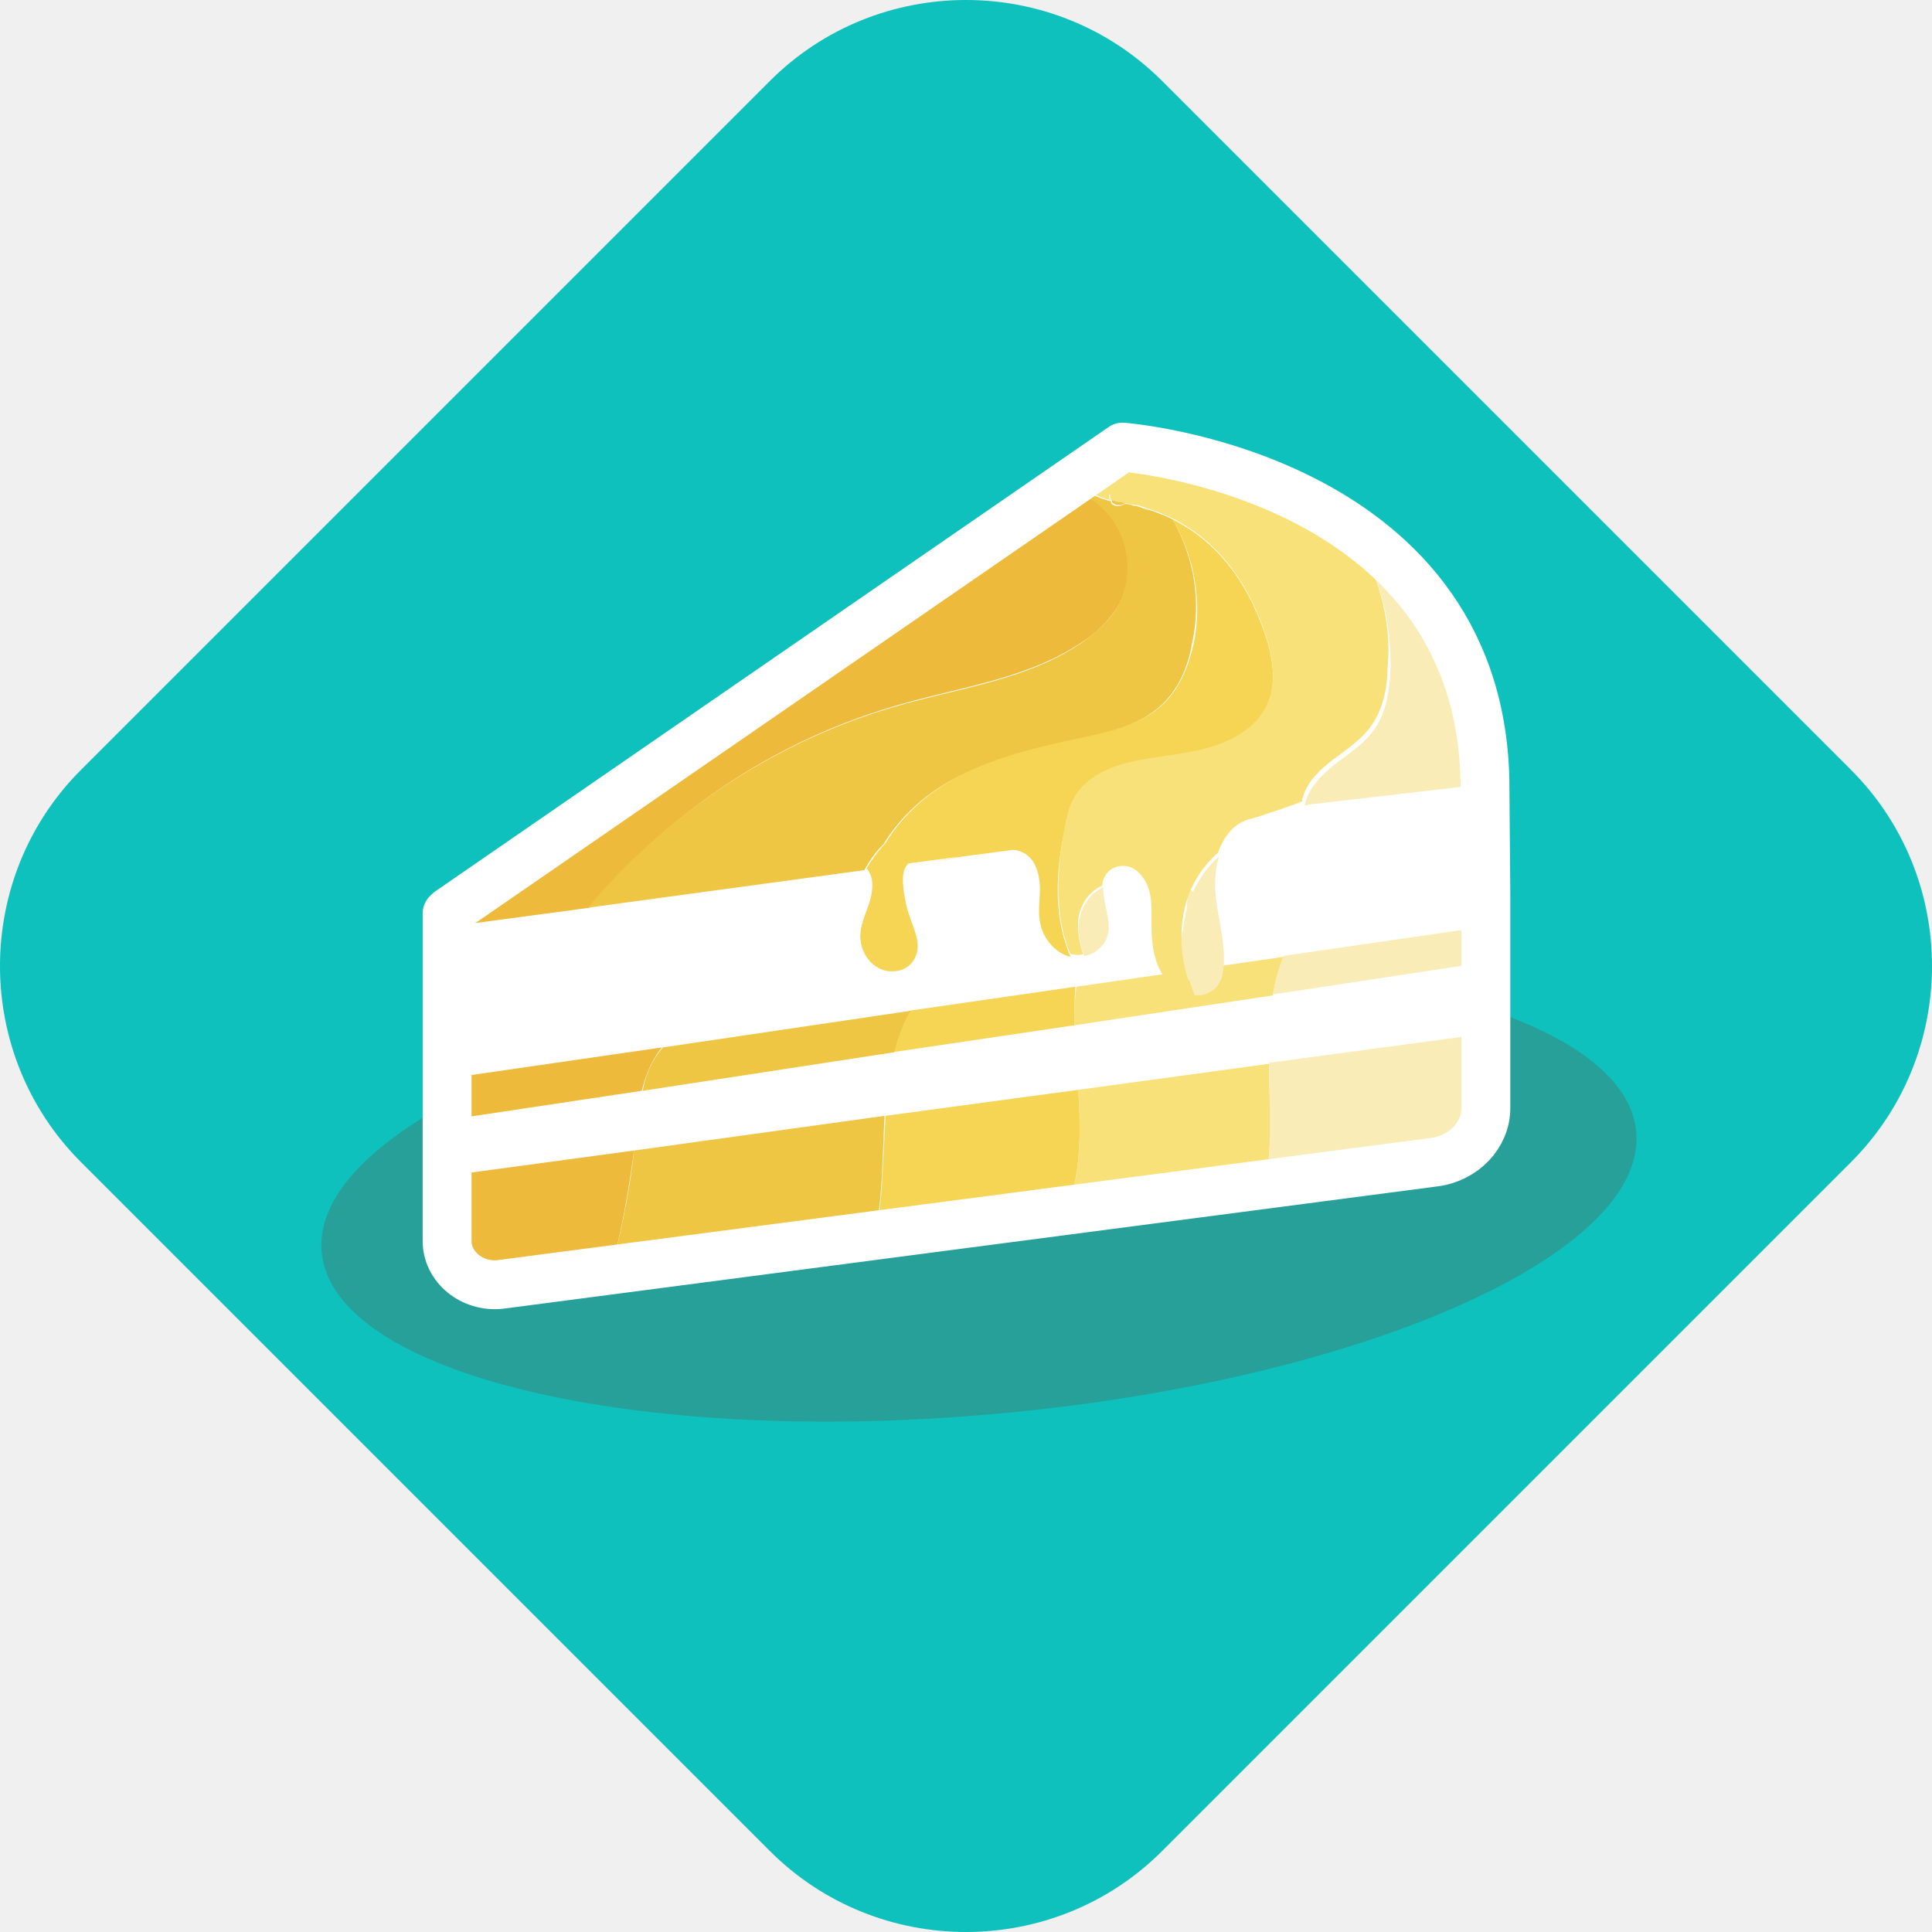
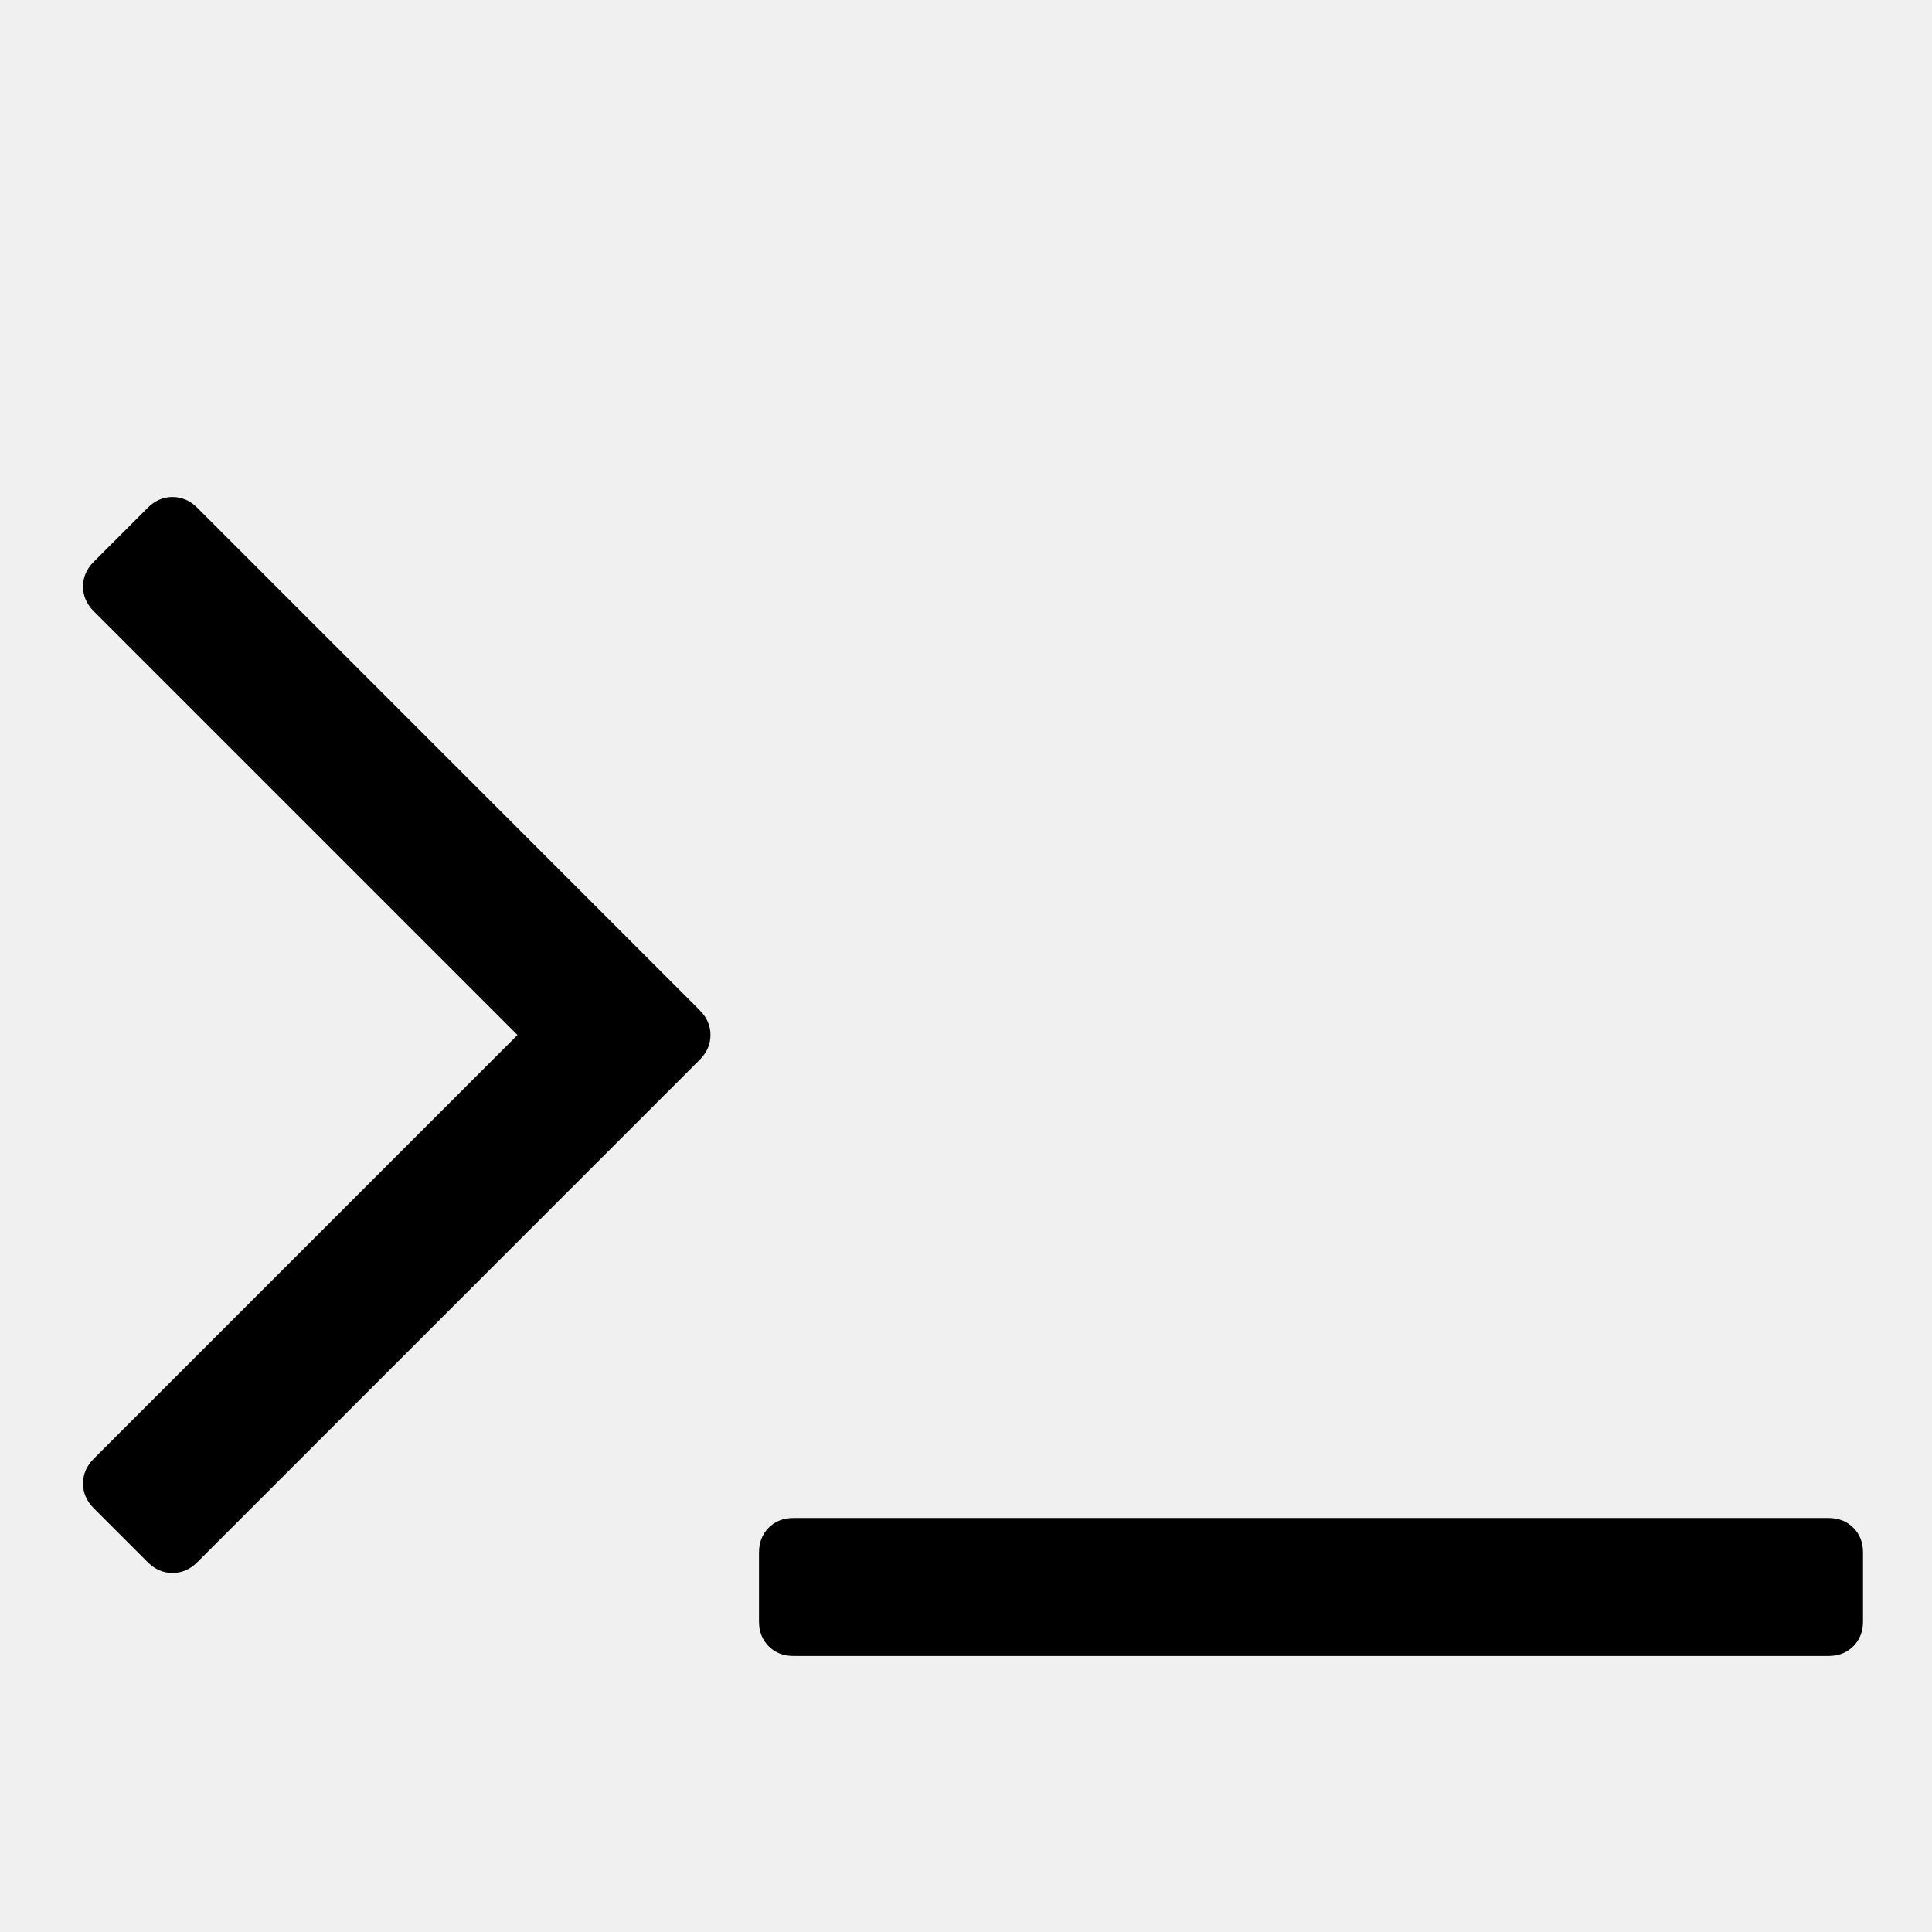
- <svg xmlns="http://www.w3.org/2000/svg" version="1.1" id="Layer_1" x="0px" y="0px" viewBox="0 0 200.5 200.5" enable-background="new 0 0 200.5 200.5" xml:space="preserve">
-   <path fill="#0EC1BC" d="M192.1,120.6l-71.5,71.5c-11.2,11.2-29.5,11.2-40.7,0L8.4,120.6c-11.2-11.2-11.2-29.5,0-40.7L79.9,8.4  c11.2-11.2,29.5-11.2,40.7,0l71.5,71.5C203.3,91.1,203.3,109.4,192.1,120.6z" />
-   <ellipse transform="matrix(0.9958 -9.115107e-02 9.115107e-02 0.9958 -10.8562 9.7731)" fill="#27A09A" cx="101.6" cy="123.7" rx="68.5" ry="23.1" />
-   <g>
-     <path fill="#FFFFFF" d="M153.4,80.8c-0.8-30.3-37.1-32.9-37.1-32.9L47.3,94l0,0l-0.2,0.2l0,1.8l0-1.8v11.2v7.4v3.9v5.3v4.8   c0,2.6,2.6,4.6,5.4,4.3l95.7-12.2c3-0.4,5.2-2.7,5.2-5.4v-4.7V102v-3.4v-6.4L153.4,80.8L153.4,80.8z" />
-     <g>
-       <path fill="#F9E17A" d="M131.7,110.4l-19.8,2.7c0.2,3.3,0.3,6.6-0.4,9.8c-0.1,0.3-0.1,0.5-0.2,0.8l20.3-2.9    c0.2-1.5,0.2-3.1,0.2-4.6C131.8,114.2,131.7,112.3,131.7,110.4z" />
-       <path fill="#F6D555" d="M111.9,113.1l-20,2.7c-0.2,3.6-0.3,7.2-0.7,10.7l20.1-2.8c0.1-0.3,0.1-0.5,0.2-0.8    C112.2,119.6,112.1,116.4,111.9,113.1z" />
-       <path fill="#EDBA3B" d="M47.3,121.9v5.3c0,2.9,2.5,5.1,5.4,4.7l11.1-1.6c0.9-3.6,1.5-7.2,2-10.9L47.3,121.9z" />
-       <path fill="#EFC643" d="M65.8,119.4c-0.4,3.7-1.1,7.3-2,10.9l27.3-3.8c0.5-3.5,0.5-7.1,0.7-10.7L65.8,119.4z" />
-       <path fill="#F9ECB7" d="M131.8,116.1c0,1.5,0,3.1-0.2,4.6l16.4-2.3c3-0.4,5.2-2.9,5.2-5.9v-5.1l-21.5,2.9    C131.7,112.3,131.8,114.2,131.8,116.1z" />
-       <path fill="#F9E17A" d="M111.5,106.4l20.6-3.1c0.2-1.4,0.6-2.7,1.1-4l-21.5,3.1C111.5,103.7,111.5,105,111.5,106.4z" />
-       <path fill="#F9ECB7" d="M132.1,103.2l21.1-3.2v-3.7l-20,2.9C132.7,100.5,132.3,101.9,132.1,103.2z" />
-       <path fill="#EDBA3B" d="M68.6,108.8c0,0,0.1-0.1,0.1-0.1l-21.4,3.1v4.3l19.3-2.9C67,111.6,67.6,110.1,68.6,108.8z" />
-       <path fill="#F6D555" d="M111.5,106.4c0-1.3,0-2.7,0.1-4l-17.3,2.5c-0.8,1.3-1.3,2.8-1.7,4.3L111.5,106.4z" />
-       <path fill="#EFC643" d="M66.7,113.2l26.1-4c0.4-1.5,0.9-3,1.7-4.3l-25.7,3.8c0,0-0.1,0.1-0.1,0.1C67.6,110.1,67,111.6,66.7,113.2z    " />
-       <g>
-         <path fill="none" d="M135.6,83.5l0.1,0C135.7,83.5,135.7,83.5,135.6,83.5z" />
-         <path fill="#F6D555" d="M135.7,83.5l-0.1,0C135.5,83.7,135.7,83.5,135.7,83.5z" />
-         <path fill="#F9ECB7" d="M123.4,92.1c1.2,1.3,1.8,3,2.2,4.7c0.3,1.2,0.5,2.6-0.1,3.7c-0.6,1.1-2.2,1.7-3.1,0.8     c-1-1-0.4-2.6,0.1-3.9c0.7-1.9,0.9-4.1,0.5-6.1" />
-         <path fill="#F9ECB7" d="M112,95.6c-0.2,1.2,0.1,2.4,0.5,3.6c0.6-0.1,1.1-0.3,1.5-0.7c2.1-1.7,0.4-4.4,0.5-6.4     C113.1,92.7,112.2,94.1,112,95.6z" />
-         <path fill="#F9ECB7" d="M123.4,93.6c-1.1,3.1-0.7,6.6,0.6,9.7c0.3,0,0.7,0,1-0.1c1.6-0.5,1.9-1.8,2-3c0.2-2.7-0.8-5.4-0.9-8.2     c0-1,0.1-2.1,0.4-3.1C125.1,90.1,124,91.8,123.4,93.6z" />
-         <path fill="#F9ECB7" d="M139.9,54.5c3,4.4,4.6,9.7,4.4,15.1c-0.1,2.3-0.5,4.6-1.9,6.4c-1.1,1.4-2.7,2.4-4.1,3.5     c-1.3,1.1-2.6,2.4-2.9,4.1c0.1,0,0.2-0.1,0.3-0.1c0.1,0,0.1,0,0.1,0l15.5-1.8c1-0.1,1.8-1,1.7-2     C152.2,67.5,146.6,59.6,139.9,54.5z" />
-         <path fill="#F6D555" d="M131.2,65.6c-1.9-5.5-5-9.4-9.5-11.7c2.2,3.8,3.1,8.4,2.2,12.8c-0.5,2.3-1.4,4.6-3.1,6.3     c-2.4,2.3-5.8,2.9-9,3.6c-4.7,1-9.5,2.1-13.6,4.7c-2.5,1.5-4.8,3.7-6.3,6.2c0,0,0,0,0,0c-0.1,0.1-0.1,0.1-0.2,0.2     c-0.7,0.8-1.3,1.6-1.8,2.5l0.1,0c0.7,0.9,0.6,2.1,0.3,3.2c-0.3,1.1-0.9,2.2-1,3.4c-0.2,1.9,1.2,4.1,3.4,4c0.9,0,1.8-0.5,2.2-1.3     c0.8-1.4,0-2.9-0.5-4.4c-0.4-1.1-0.6-2.3-0.7-3.5c0-0.7,0-1.5,0.6-2c0,0,0,0,0,0l5.3-0.7c-1,0.2-2,0.4-2.9,0.6l3.1-0.6l5.3-0.7     c0.4,0,0.7,0.1,1.1,0.3c1.2,0.6,1.6,2,1.7,3.2c0.1,1.3-0.2,2.6,0,3.8c0.2,1.7,1.5,3.4,3.2,3.8c-0.3-0.7-0.5-1.3-0.7-2     c-1-3.6-0.7-7.5,0.1-11.2c0.2-1.1,0.5-2.2,1-3.1c0.4-0.7,0.9-1.2,1.6-1.7c0.5-0.4,1-0.7,1.5-1c2.8-1.4,6-1.5,9.1-2     c3.1-0.6,6.3-1.9,7.7-4.7C132.6,71,132.1,68.1,131.2,65.6z" />
-         <path fill="none" d="M116.8,52.2C116.8,52.2,116.8,52.2,116.8,52.2c-0.2,0-0.3-0.1-0.5-0.1C116.5,52.2,116.6,52.2,116.8,52.2z" />
-         <path fill="none" d="M117.8,52.5c-0.3-0.1-0.6-0.2-1-0.2c0,0,0,0,0,0C117.1,52.3,117.4,52.4,117.8,52.5z" />
-         <path fill="none" d="M117.9,52.5c0.4,0.1,0.8,0.2,1.2,0.4C118.7,52.7,118.3,52.6,117.9,52.5z" />
-         <path fill="none" d="M119.2,52.9c0.9,0.3,1.7,0.6,2.5,1C120.9,53.5,120.1,53.2,119.2,52.9z" />
-         <path fill="#F9E17A" d="M115.2,51.3c0,0.2,0,0.4,0.1,0.6c0,0,0.1,0,0.1,0c0-0.2,0-0.3,0-0.5C115.3,51.4,115.3,51.3,115.2,51.3z" />
-         <path fill="#F9E17A" d="M139.9,54.5c-10.6-8.2-23.9-9.2-23.9-9.2l-1.2,0.9l-2.5,1.8l-2.5,1.8c1,0.2,1.9,0.4,2.9,0.7     c0.5,0.7,1.4,1.1,2.5,1.4c-0.1-0.2-0.1-0.4-0.1-0.6c0.1,0,0.1,0.1,0.2,0.1c0,0.2,0,0.3,0,0.5c0.3,0.1,0.6,0.1,0.9,0.2     c0.2,0,0.3,0.1,0.5,0.1c0.3,0.1,0.6,0.1,1,0.2c0.1,0,0.1,0,0.2,0c0.4,0.1,0.8,0.2,1.2,0.4c0,0,0,0,0.1,0c0.9,0.3,1.7,0.6,2.5,1     c0,0,0,0,0,0v0c4.5,2.3,7.6,6.2,9.5,11.7c0.9,2.5,1.4,5.4,0.2,7.8c-1.4,2.8-4.6,4.1-7.7,4.7c-3.1,0.6-6.3,0.7-9.1,2     c-1.2,0.6-2.4,1.5-3.1,2.7c-0.6,1-0.8,2.1-1,3.1c-0.7,3.7-1,7.6-0.1,11.2c0.2,0.7,0.4,1.4,0.7,2c0.2,0,0.4,0.1,0.7,0.1     c0.2,0,0.4,0,0.6-0.1c-0.4-1.2-0.6-2.4-0.5-3.6c0.2-1.5,1.1-2.9,2.5-3.5c0-0.6,0.3-1.2,0.8-1.6c0.8-0.6,2-0.6,2.8,0.1     c1.7,1.5,1.5,3.6,1.5,5.5c0,2.3,0.3,4.8,2.1,6.3c0.6,0.5,1.4,0.8,2.2,0.8c-1.3-3-1.6-6.5-0.6-9.7c0.6-1.8,1.7-3.5,3.2-4.8     c0.6-1.7,1.7-3.1,3.3-3.5c0.6-0.1,4.3-1.4,5.4-1.8c0.3-1.7,1.5-3,2.9-4.1c1.4-1.1,3-2.1,4.1-3.5c1.4-1.8,1.9-4.2,1.9-6.4     C144.5,64.3,142.9,58.9,139.9,54.5z" />
-         <path fill="#EFC643" d="M115.4,51.9c0,0.1,0,0.1,0,0.2c0.3,0.4,1,0.4,1.4,0.1c-0.2,0-0.3-0.1-0.5-0.1     C116,52.1,115.7,52,115.4,51.9z" />
-         <path fill="#EFC643" d="M117.8,52.5c0.1,0,0.1,0,0.2,0C117.9,52.5,117.8,52.5,117.8,52.5z" />
-         <polygon fill="#EFC643" points="121.7,53.9 121.7,53.9 121.7,53.9    " />
-         <path fill="#EFC643" d="M119.1,52.9C119.2,52.9,119.2,52.9,119.1,52.9C119.2,52.9,119.2,52.9,119.1,52.9z" />
-         <path fill="#EDBA3B" d="M93.8,73c6.4-1.8,13.2-2.7,18.7-6.5c1.5-1,2.8-2.3,3.7-3.9c1.3-2.5,1.2-5.8-0.3-8.2     c-1.4-2.3-3.9-3.9-6.6-4.2L48.9,94.8c-0.4,0.3-0.2,1,0.4,1l11.9-1.6C69.6,84,81.1,76.5,93.8,73z" />
-         <path fill="#EFC643" d="M121.7,53.9C121.7,53.9,121.7,53.9,121.7,53.9c-0.8-0.4-1.6-0.7-2.5-1c0,0,0,0-0.1,0     c-0.4-0.1-0.8-0.3-1.2-0.4c-0.1,0-0.1,0-0.2,0c-0.3-0.1-0.6-0.2-1-0.2c-0.4,0.3-1.1,0.3-1.4-0.1c0-0.1,0-0.1,0-0.2     c0,0-0.1,0-0.1,0c0,0,0,0.1,0,0.1c0,0,0-0.1,0-0.1c-1.1-0.3-2-0.6-2.5-1.4c-1-0.3-1.9-0.5-2.9-0.7l-0.6,0.4     c2.7,0.3,5.2,1.9,6.6,4.2c1.5,2.5,1.6,5.7,0.3,8.2c-0.8,1.6-2.2,2.8-3.7,3.9c-5.4,3.8-12.3,4.7-18.7,6.5     c-12.7,3.5-24.2,11-32.7,21.1l28.7-3.9c0.5-0.9,1.1-1.8,1.8-2.5c0.1-0.1,0.1-0.1,0.2-0.2c1.5-2.5,3.8-4.7,6.3-6.2     c4.1-2.5,8.9-3.7,13.6-4.7c3.2-0.7,6.6-1.3,9-3.6c1.7-1.6,2.7-3.9,3.1-6.3C124.7,62.4,123.9,57.8,121.7,53.9z" />
-       </g>
-     </g>
-     <path fill="none" stroke="#FFFFFF" stroke-width="5.074" stroke-linecap="round" stroke-linejoin="round" stroke-miterlimit="10" d="   M154.1,80.8c-0.8-31.6-37.6-34.4-37.6-34.4L46.6,94.6l0,0l-0.2,0.2l0,0l0,0v11.7v7.7v4.1v5.5v5c0,2.7,2.6,4.8,5.5,4.5l97-12.7   c3-0.4,5.3-2.8,5.3-5.6v-4.9v-7v-3.5v-6.7L154.1,80.8L154.1,80.8z" />
-   </g>
+ <svg xmlns="http://www.w3.org/2000/svg" height="1792" viewBox="0 0 1792 1792" width="1792">
+   <path d="M649 983l-466 466q-10 10-23 10t-23-10l-50-50q-10-10-10-23t10-23l393-393-393-393q-10-10-10-23t10-23l50-50q10-10 23-10t23 10l466 466q10 10 10 23t-10 23zm1079 457v64q0 14-9 23t-23 9h-960q-14 0-23-9t-9-23v-64q0-14 9-23t23-9h960q14 0 23 9t9 23z" />
</svg>
